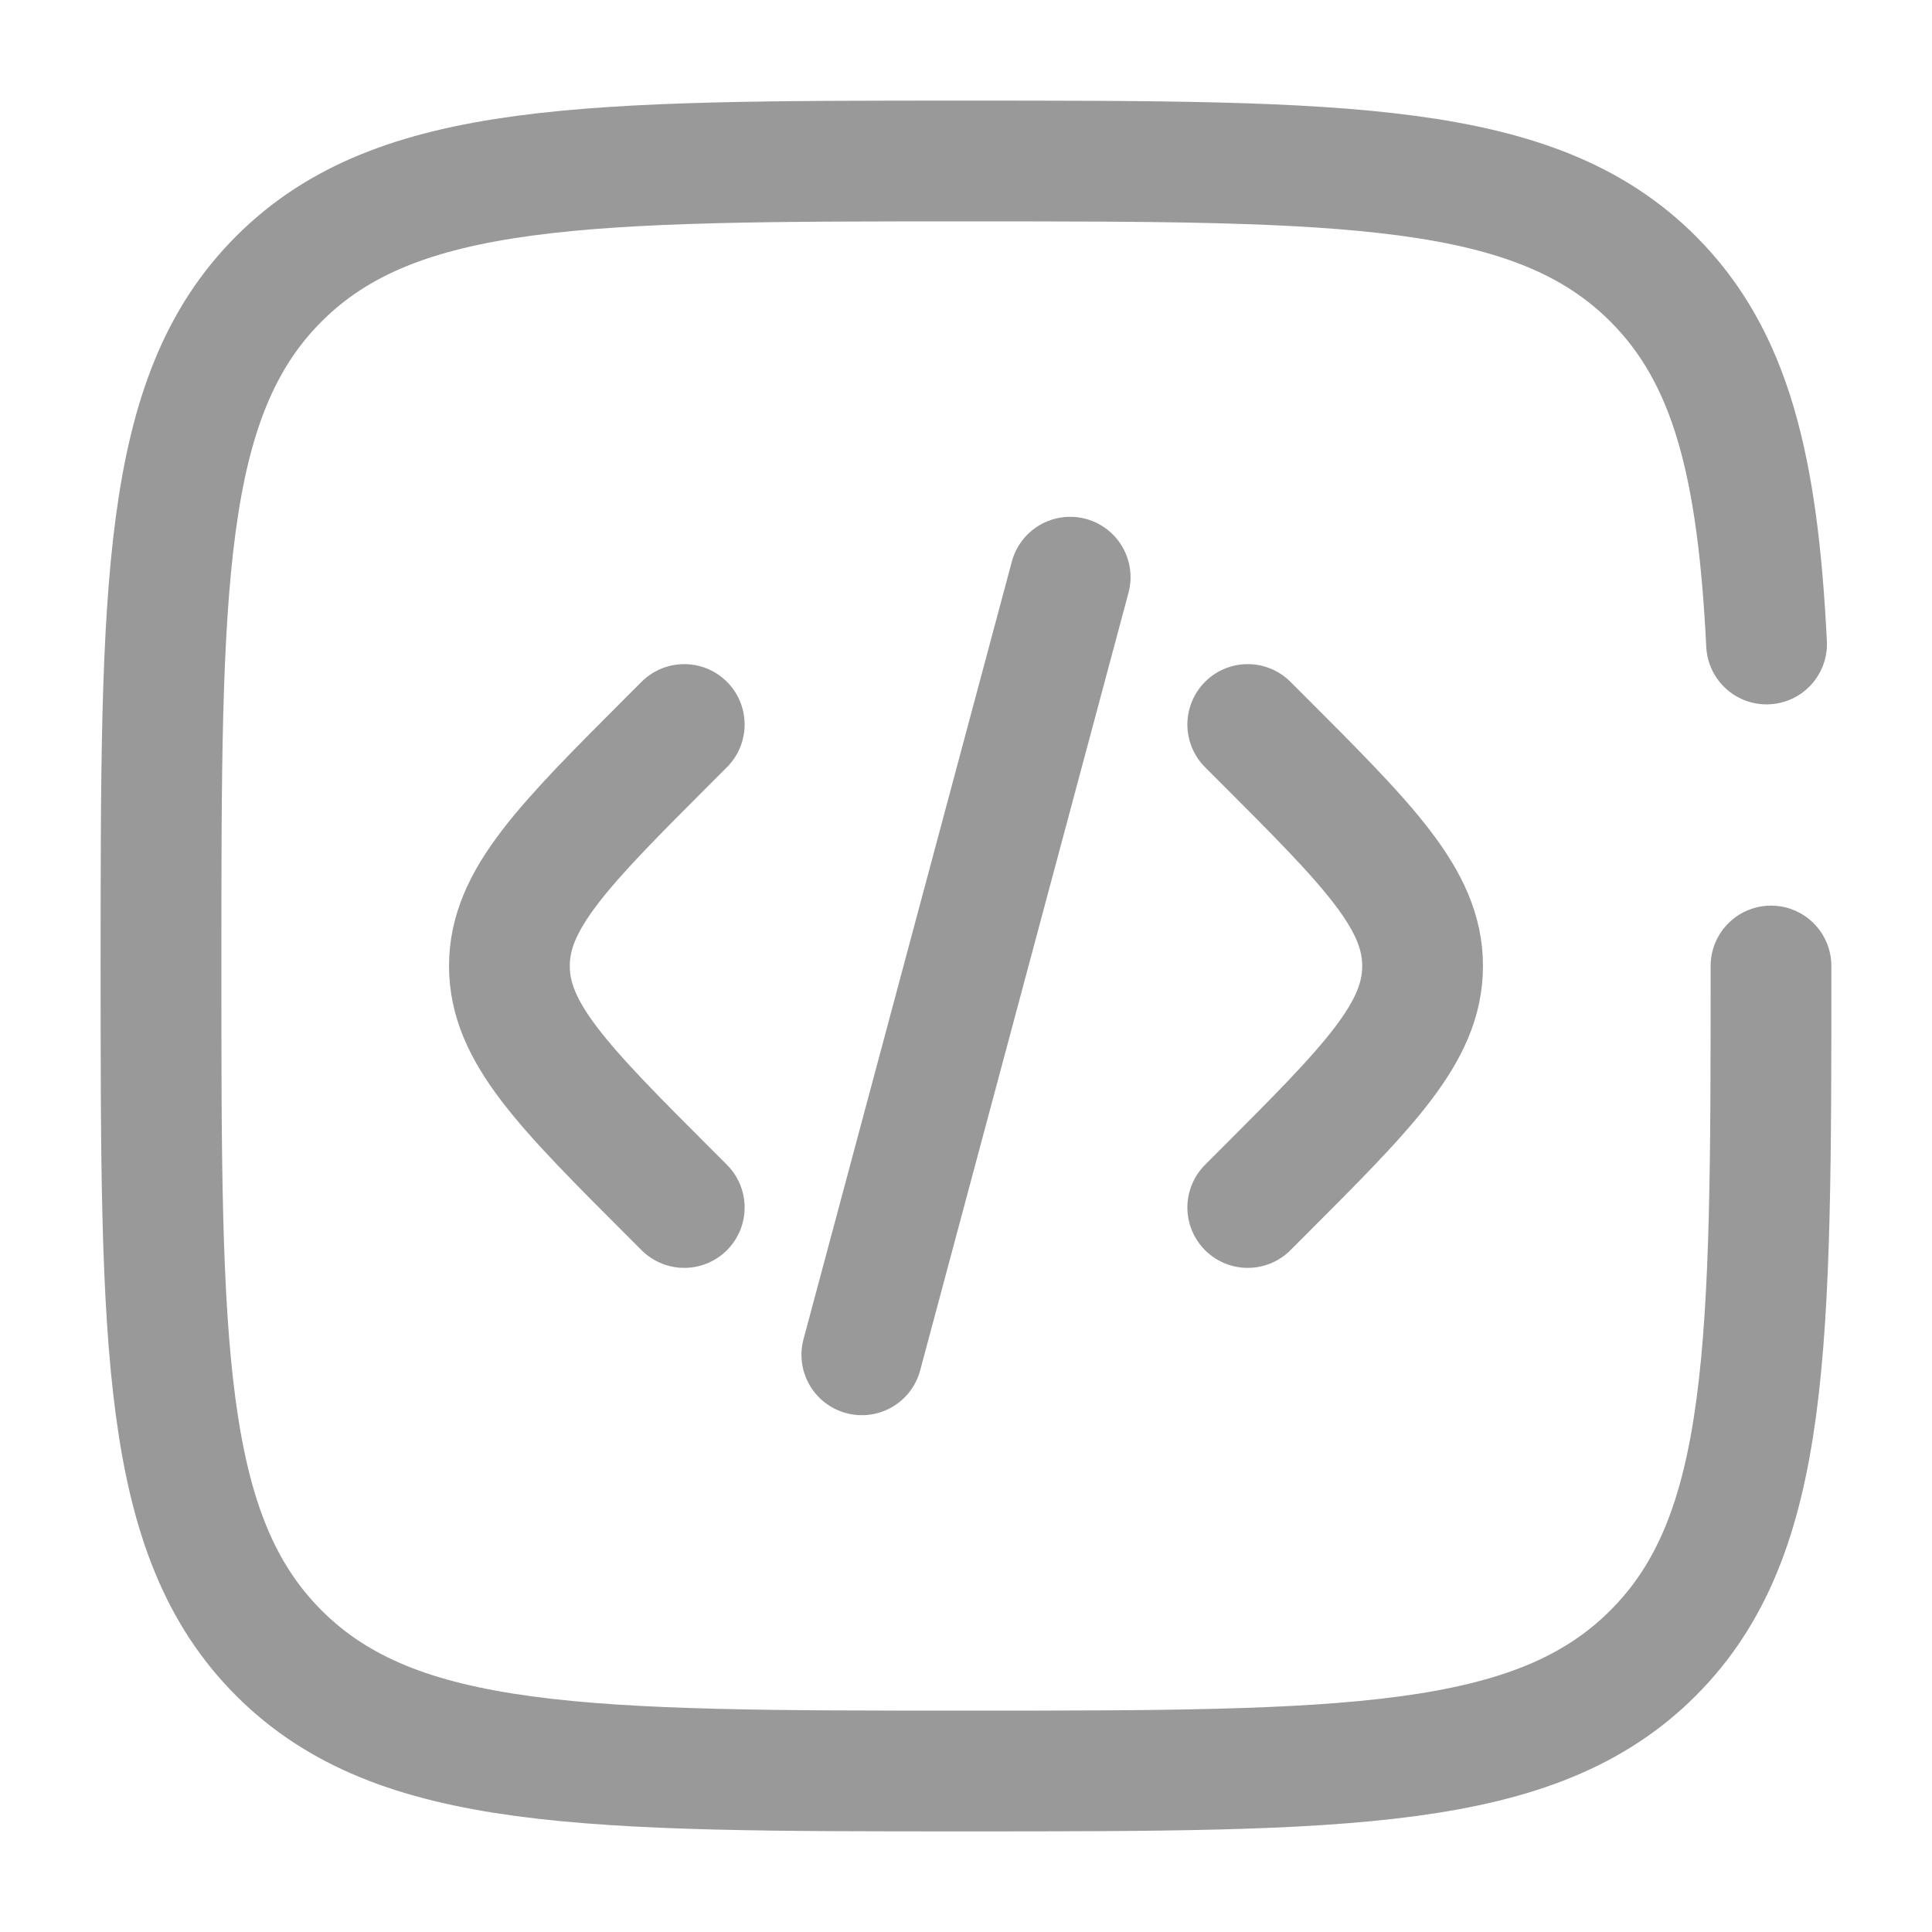
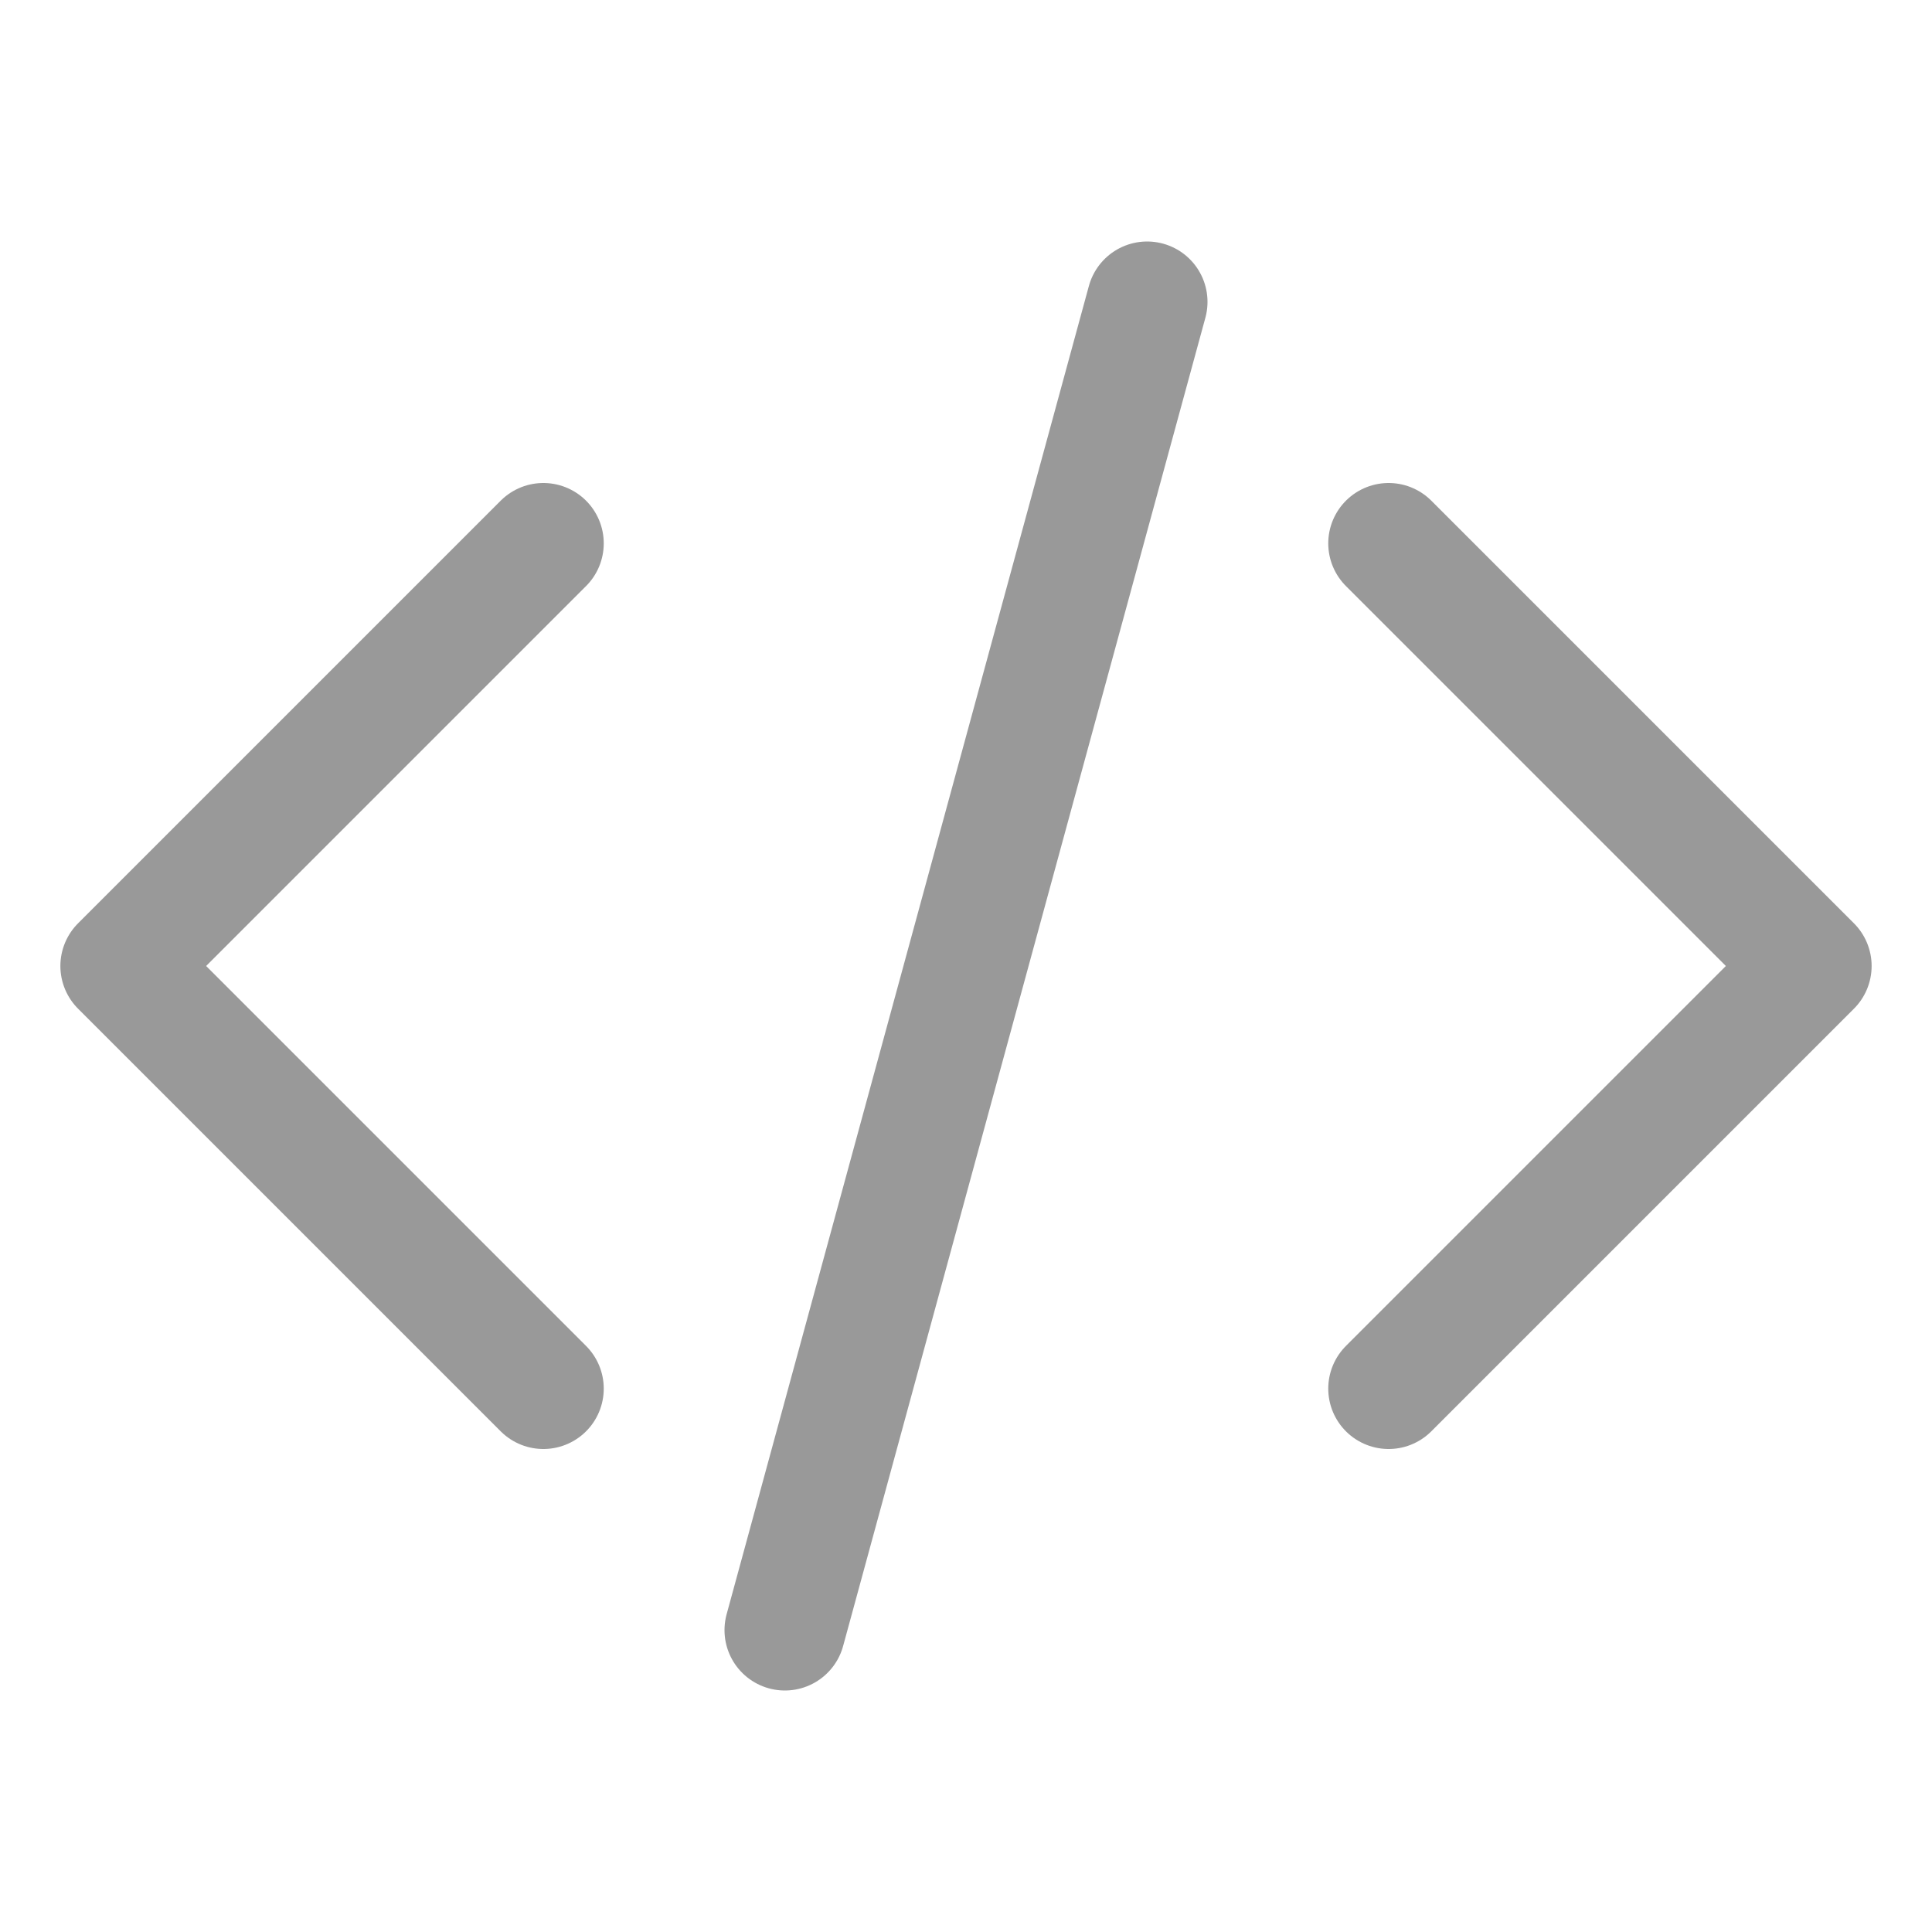
- <svg xmlns="http://www.w3.org/2000/svg" width="800px" height="800px" viewBox="0 0 24 24" fill="none">
-   <path d="M15.5 9L15.672 9.172C17.005 10.505 17.672 11.172 17.672 12C17.672 12.828 17.005 13.495 15.672 14.828L15.5 15" stroke="#999999" stroke-width="1.5" stroke-linecap="round" />
-   <path d="M13.294 7.17L12 12L10.706 16.83" stroke="#999999" stroke-width="1.5" stroke-linecap="round" />
-   <path d="M8.5 9L8.328 9.172C6.995 10.505 6.328 11.172 6.328 12C6.328 12.828 6.995 13.495 8.328 14.828L8.5 15" stroke="#999999" stroke-width="1.5" stroke-linecap="round" />
-   <path d="M22 12C22 16.714 22 19.071 20.535 20.535C19.071 22 16.714 22 12 22C7.286 22 4.929 22 3.464 20.535C2 19.071 2 16.714 2 12C2 7.286 2 4.929 3.464 3.464C4.929 2 7.286 2 12 2C16.714 2 19.071 2 20.535 3.464C21.509 4.438 21.836 5.807 21.945 8" stroke="#999999" stroke-width="1.5" stroke-linecap="round" />
+ <svg xmlns="http://www.w3.org/2000/svg" fill="none" viewBox="0 0 24 24" stroke-width="1.5" stroke="#999999" class="size-6">
+   <path stroke-linecap="round" stroke-linejoin="round" d="M17.25 6.75 22.5 12l-5.25 5.25m-10.5 0L1.5 12l5.25-5.25m7.5-3-4.5 16.5" />
</svg>
